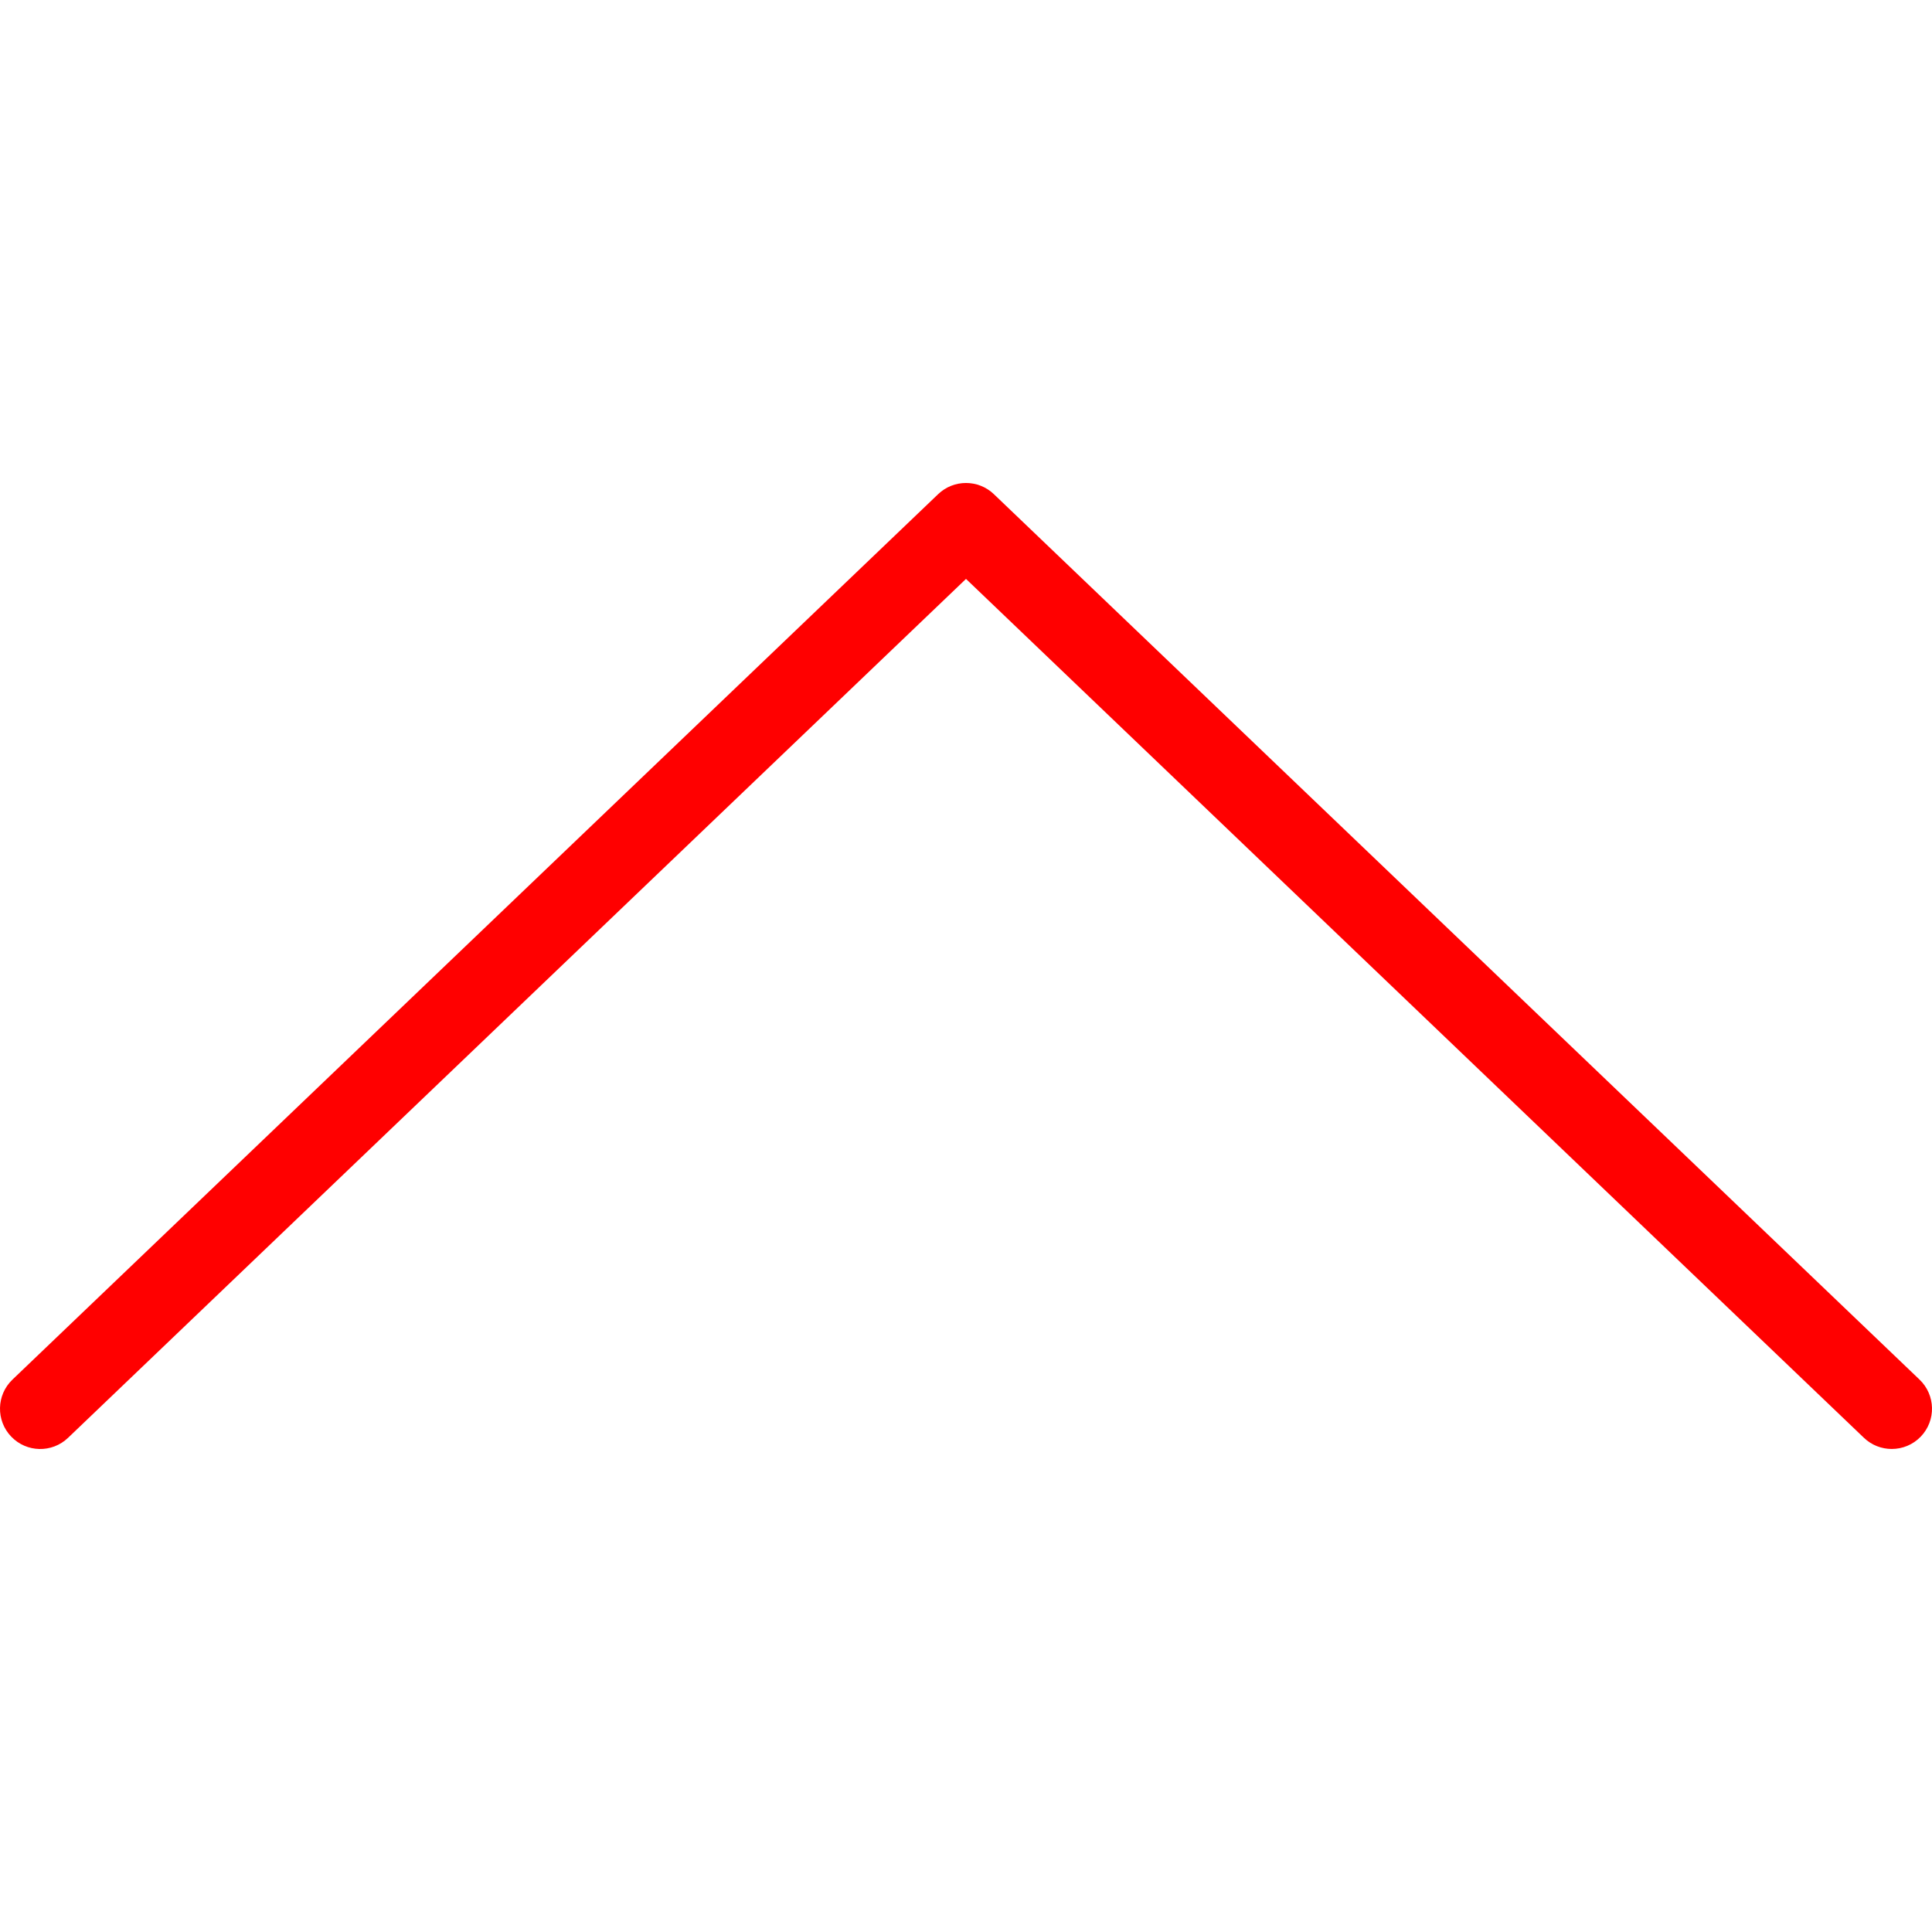
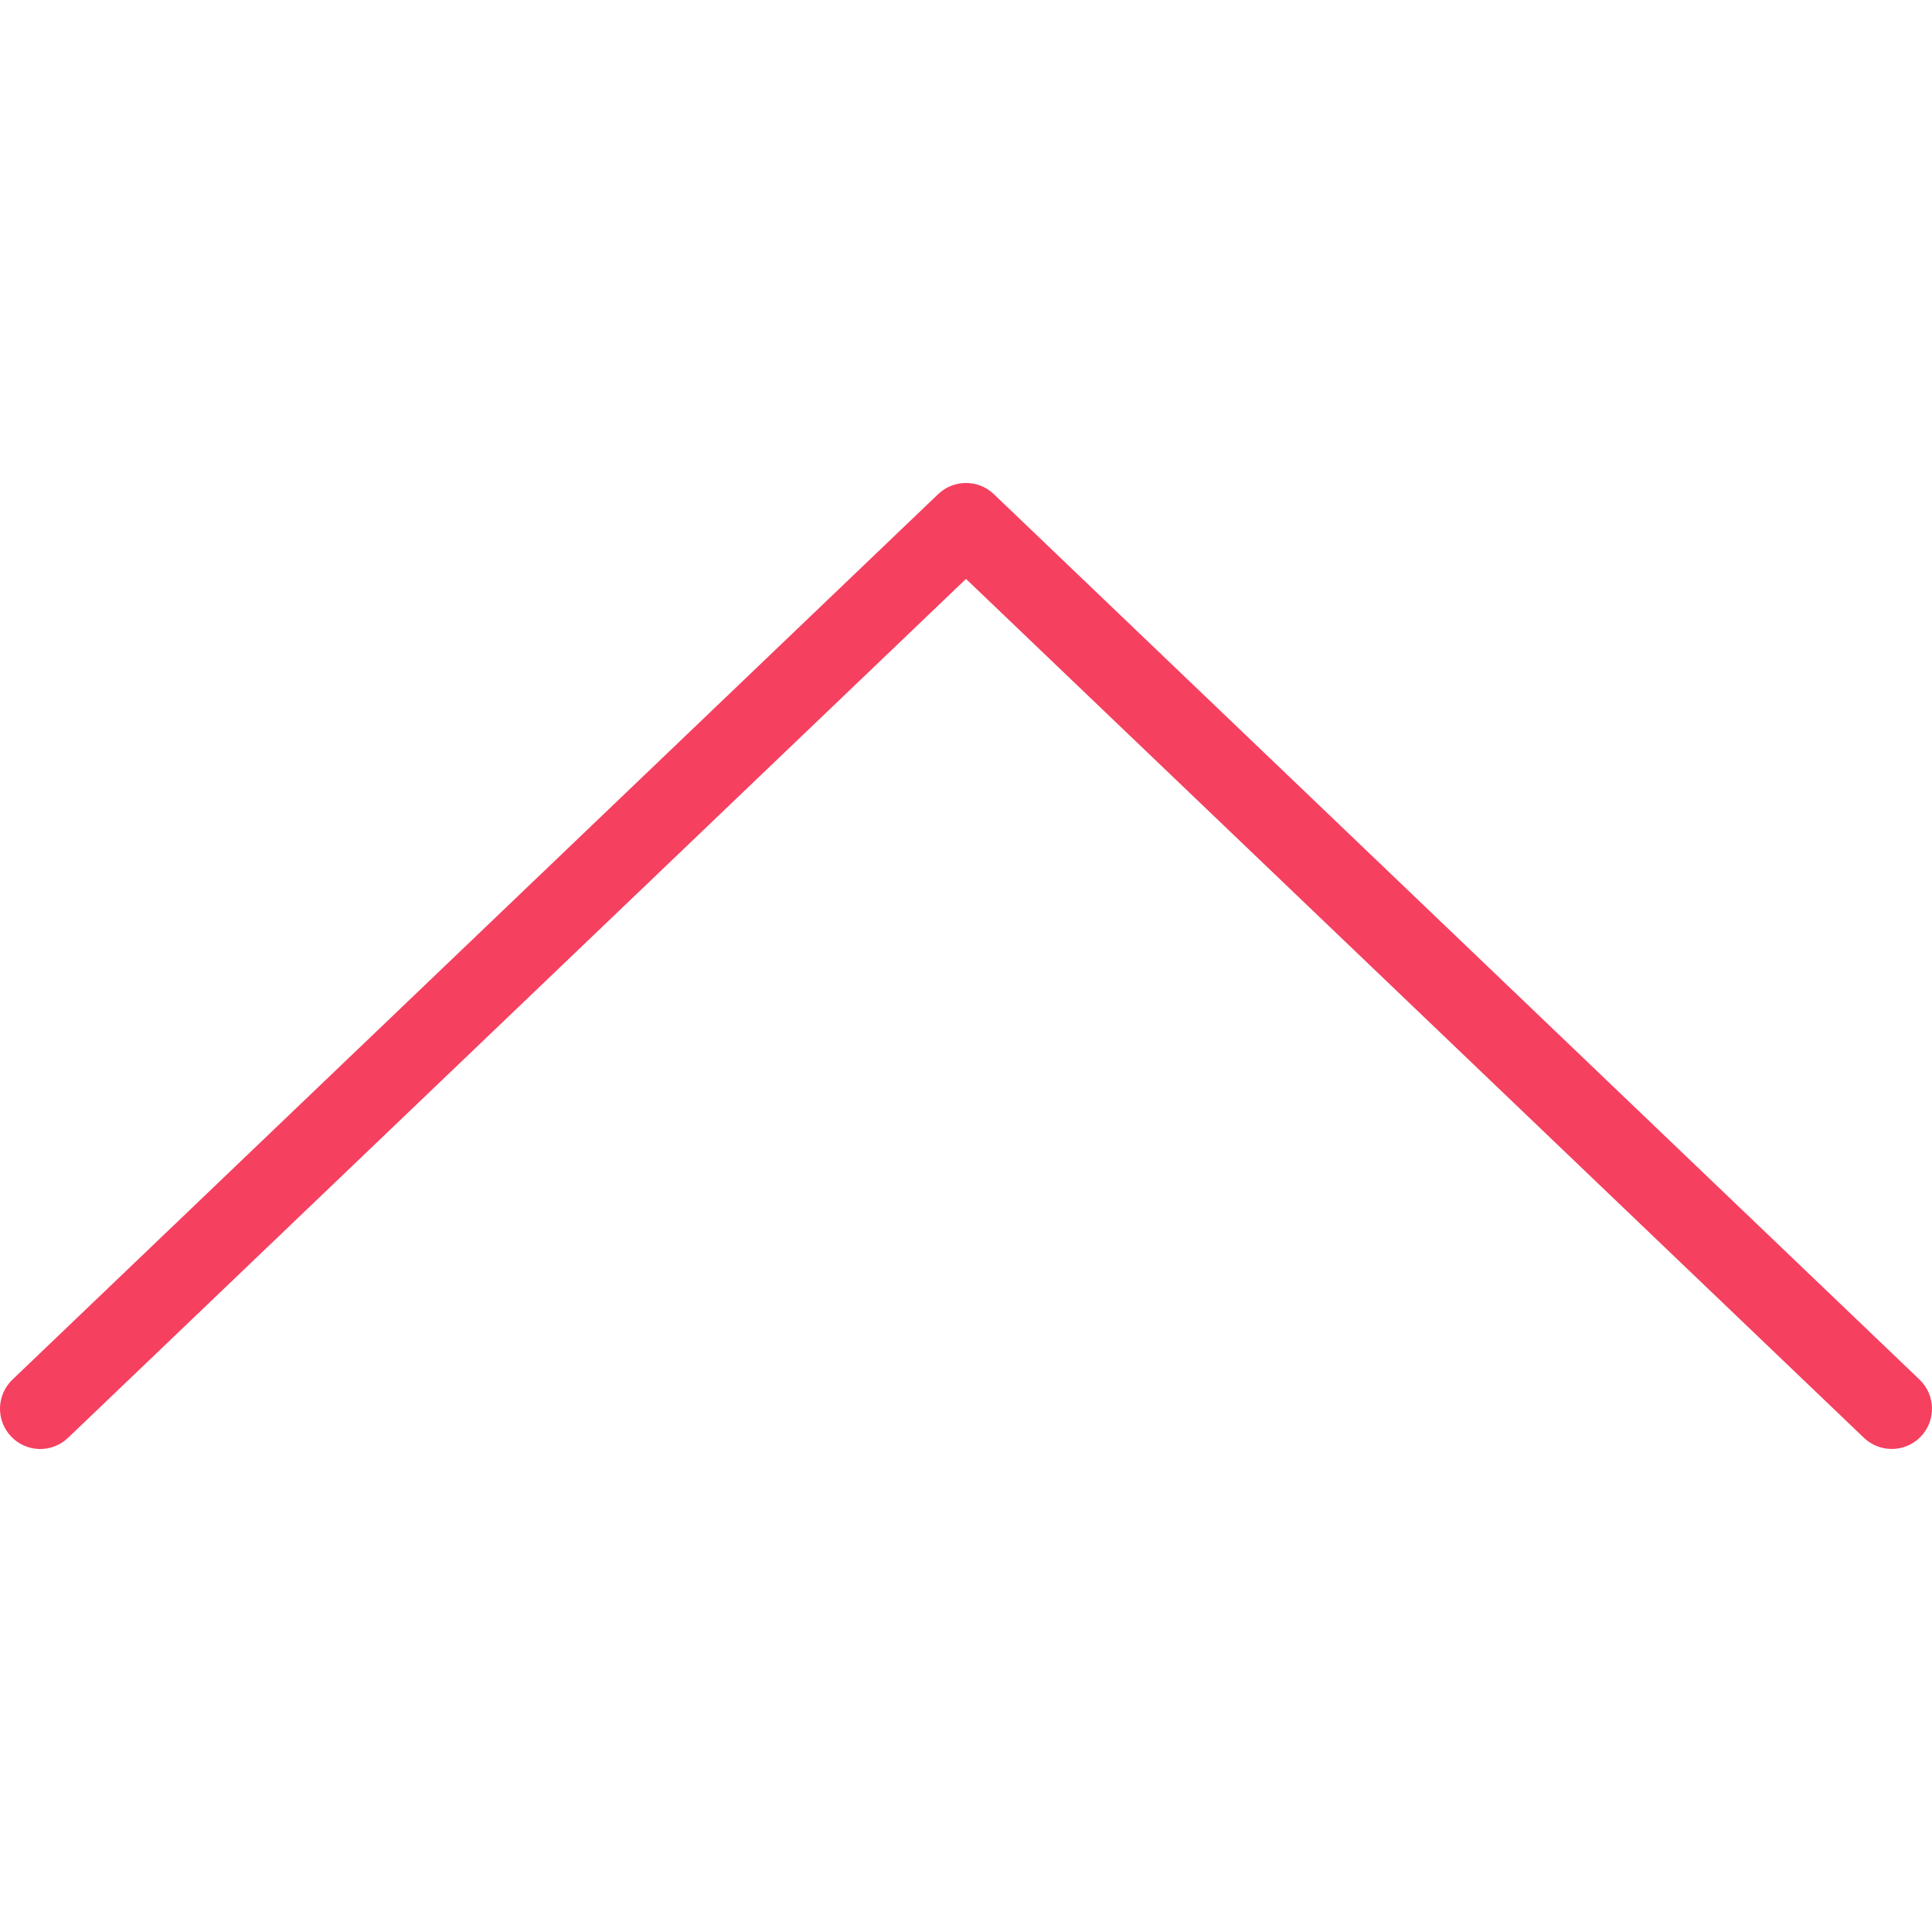
<svg xmlns="http://www.w3.org/2000/svg" version="1.1" id="Layer_1" x="0px" y="0px" viewBox="0 0 511.998 511.998" style="enable-background:new 0 0 511.998 511.998;" xml:space="preserve">
  <g>
    <g>
-       <path d="M508.707,365.616L263.374,130.949c-4.125-3.938-10.625-3.938-14.75,0L3.29,365.616c-4.25,4.073-4.406,10.823-0.333,15.083    c4.073,4.271,10.823,4.417,15.083,0.333l237.958-227.615l237.958,227.615c2.073,1.979,4.719,2.958,7.375,2.958    c2.813,0,5.615-1.104,7.708-3.292C513.113,376.439,512.957,369.689,508.707,365.616z" fill="red" />
+       <path d="M508.707,365.616L263.374,130.949c-4.125-3.938-10.625-3.938-14.75,0L3.29,365.616c-4.25,4.073-4.406,10.823-0.333,15.083    c4.073,4.271,10.823,4.417,15.083,0.333l237.958-227.615l237.958,227.615c2.073,1.979,4.719,2.958,7.375,2.958    c2.813,0,5.615-1.104,7.708-3.292C513.113,376.439,512.957,369.689,508.707,365.616z" fill="#F64060" />
    </g>
  </g>
</svg>
